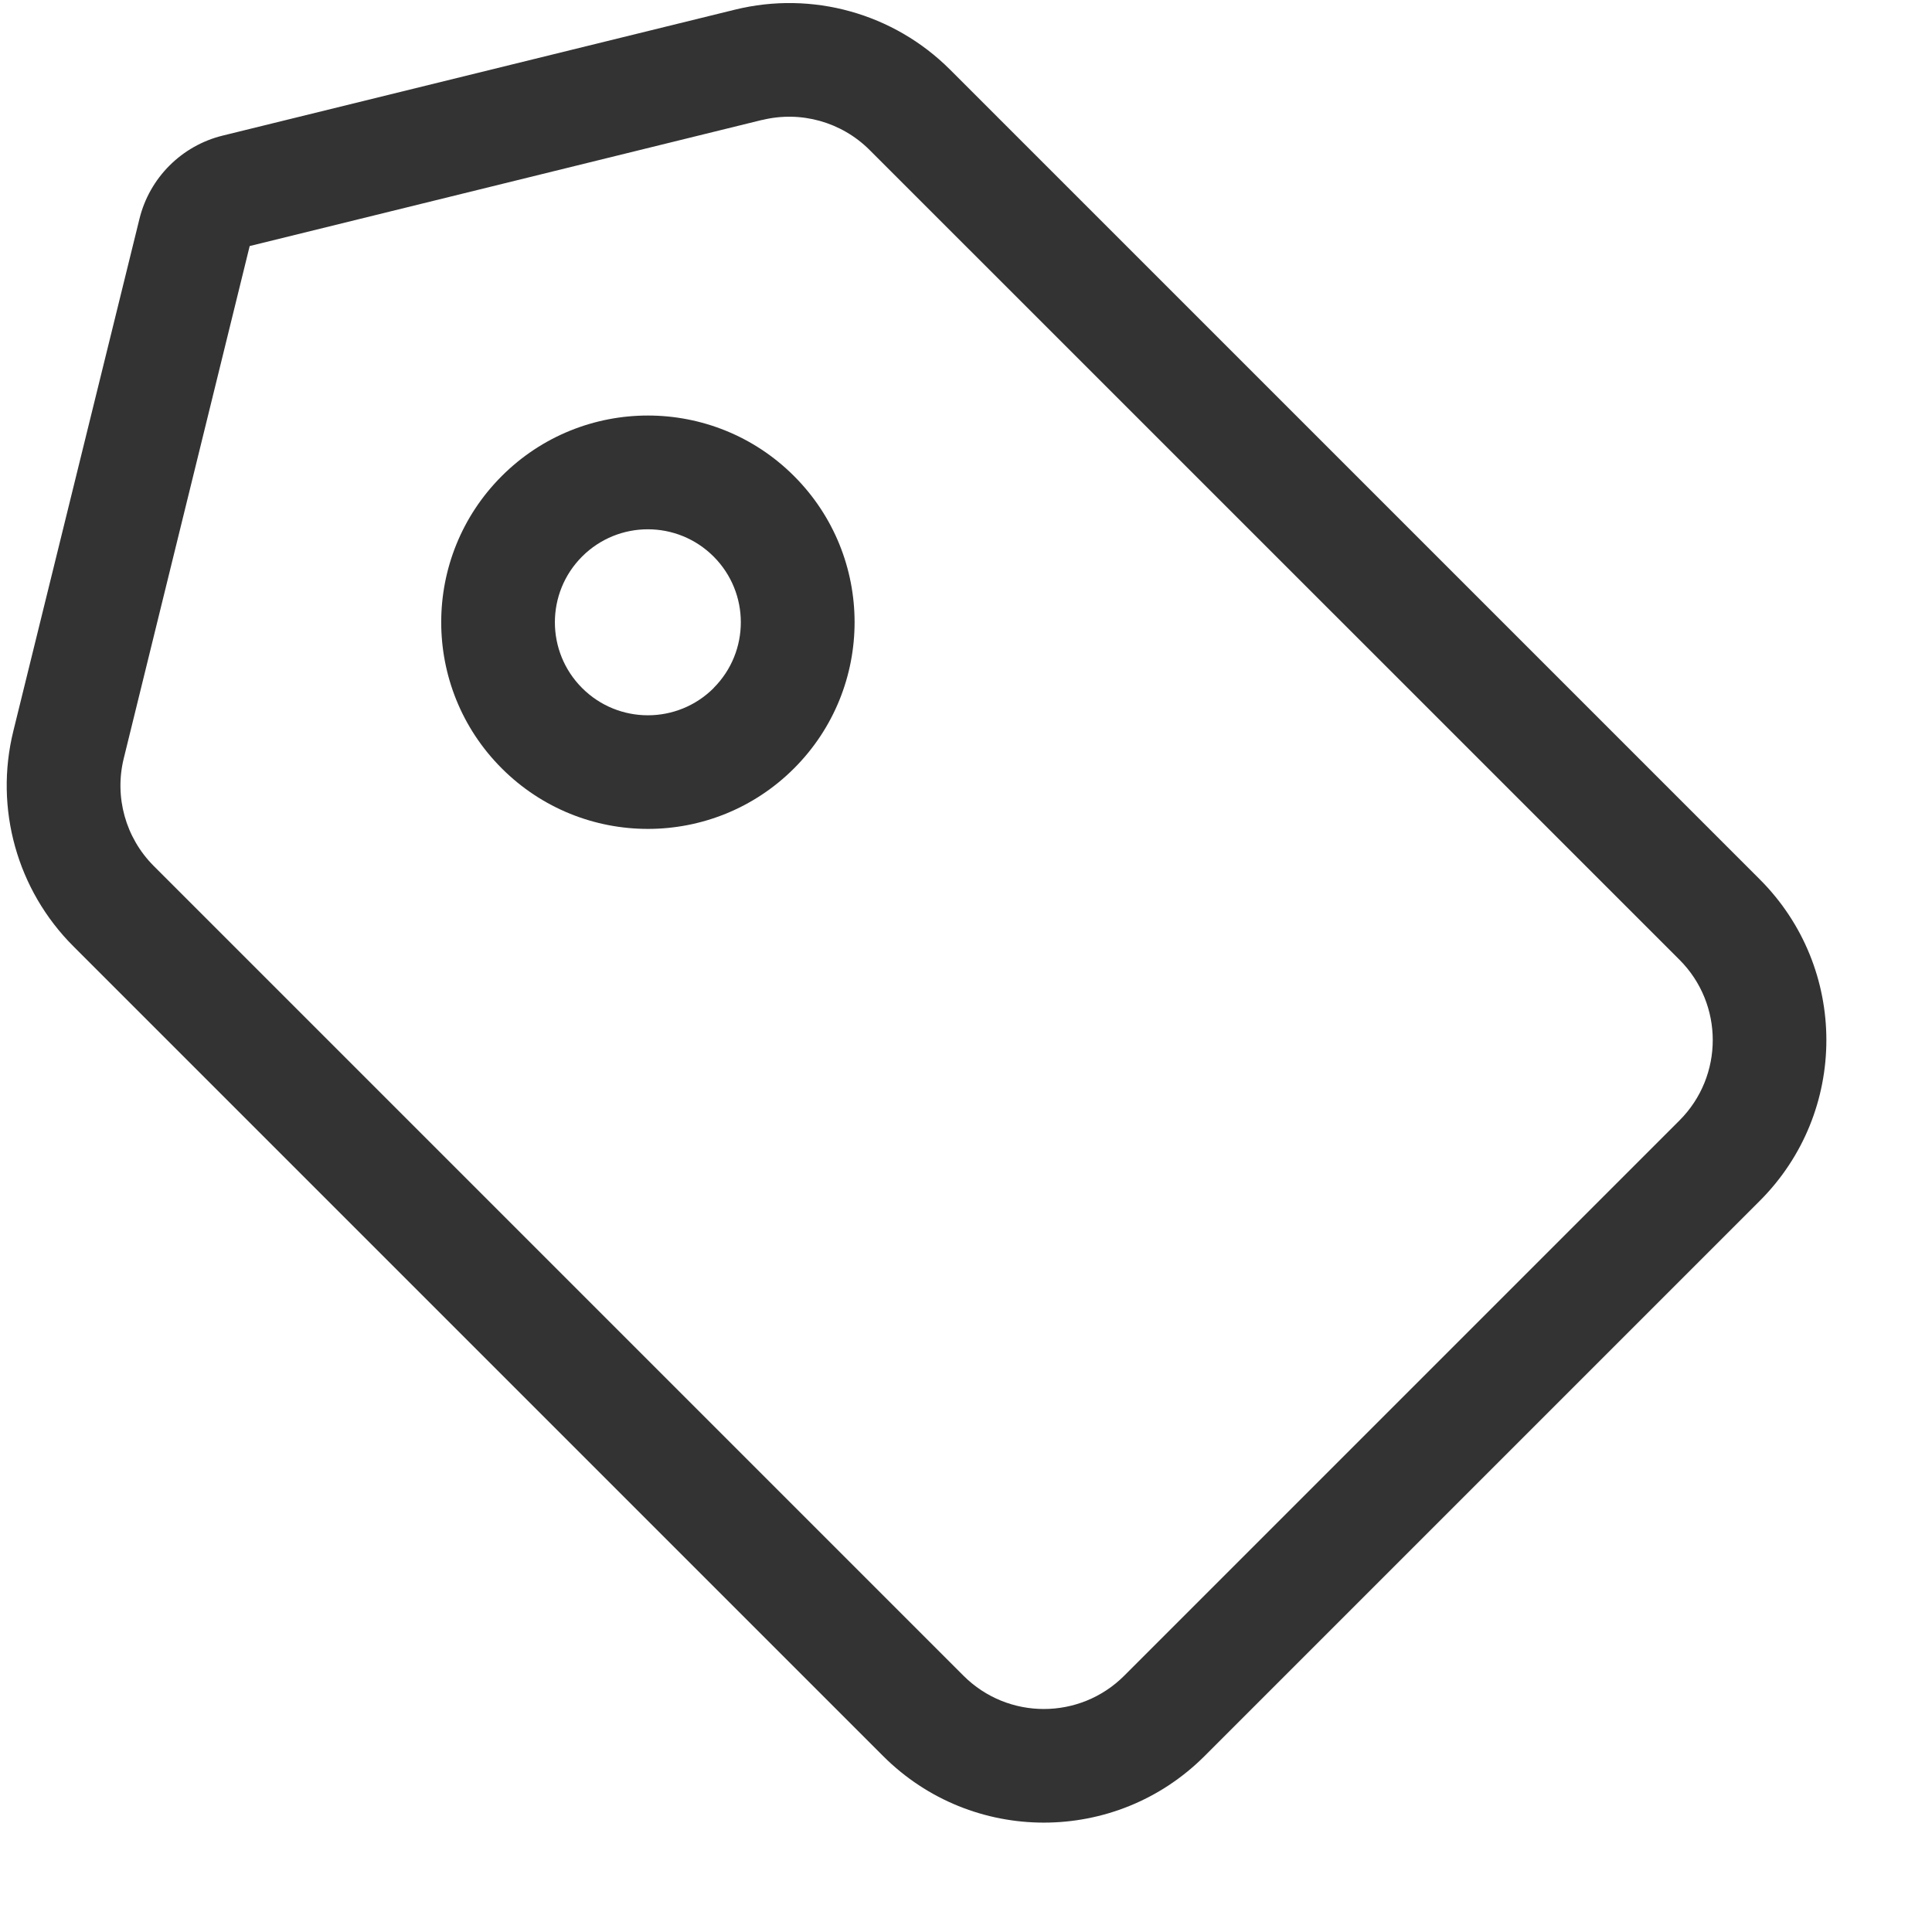
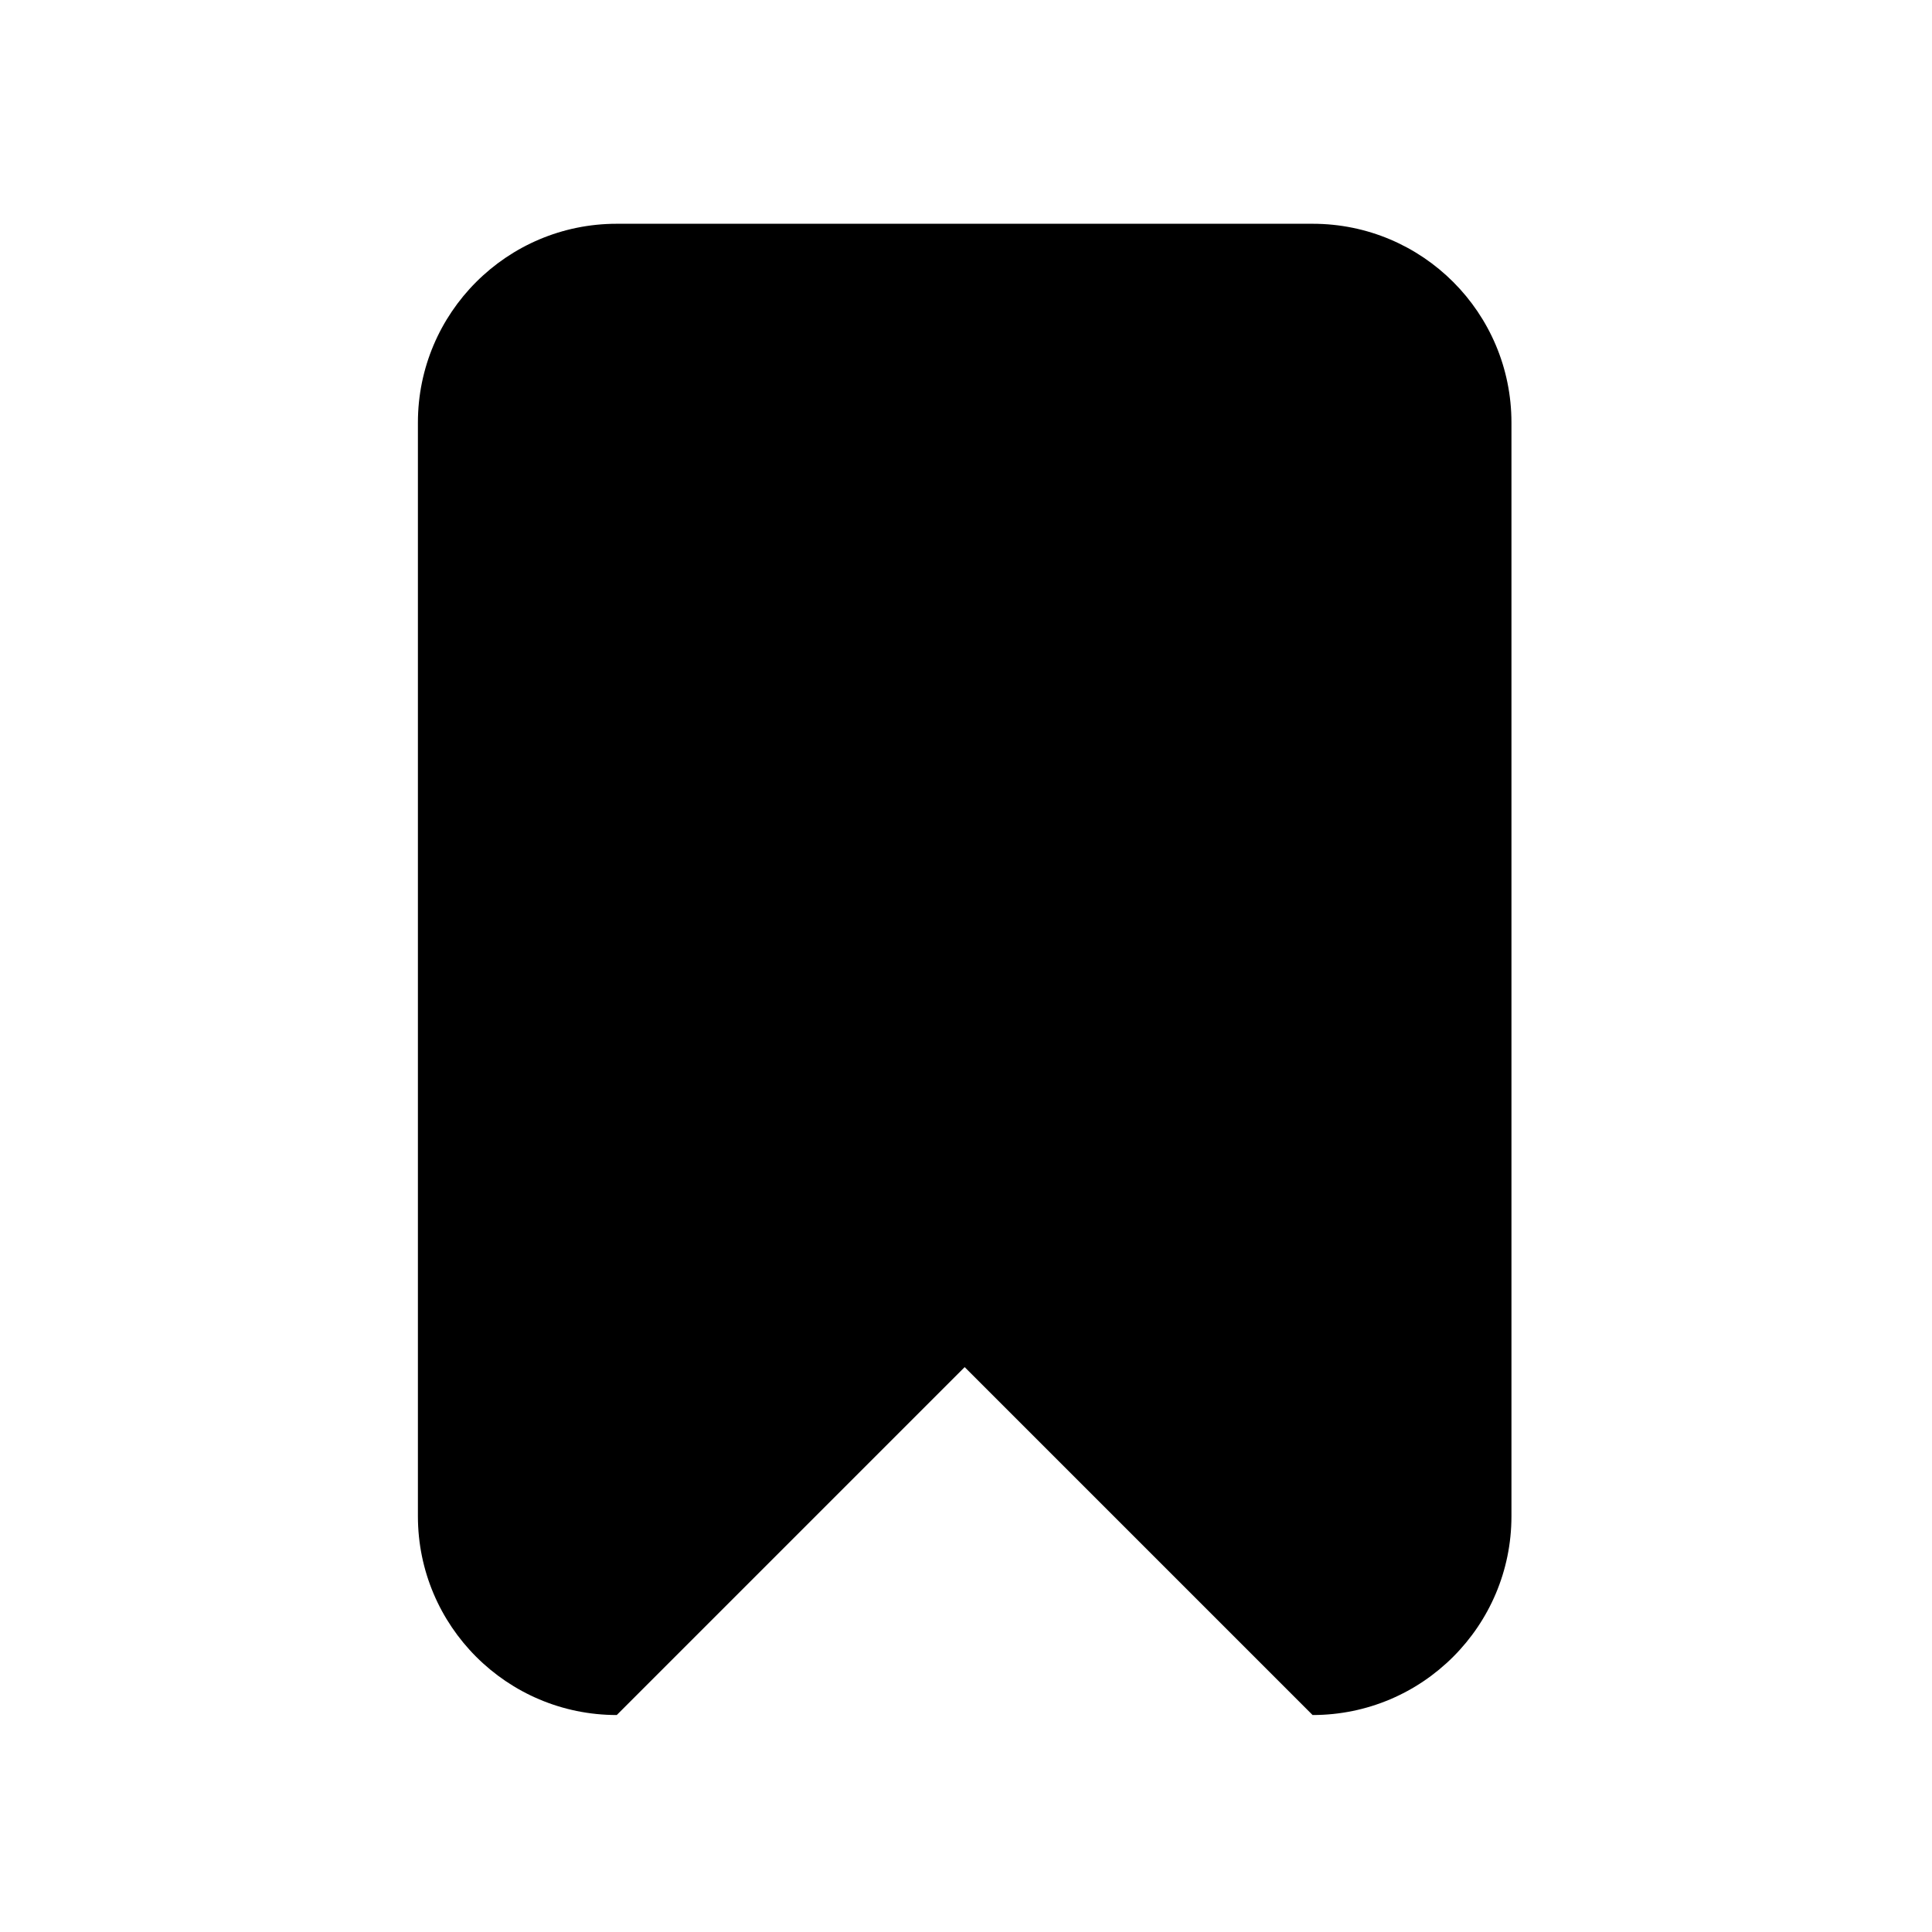
- <svg xmlns="http://www.w3.org/2000/svg" t="1645928958805" class="icon" viewBox="0 0 1024 1024" version="1.1" p-id="4844" width="200" height="200">
+ <svg xmlns="http://www.w3.org/2000/svg" t="1645936390157" class="icon" viewBox="0 0 1024 1024" version="1.1" p-id="13666" width="200" height="200">
  <defs>
    <style type="text/css" />
  </defs>
-   <path d="M403.938 63.608a60.235 60.235 0 0 1 56.983 15.902l429.237 429.176a60.235 60.235 0 0 1 0 85.173l-294.31 294.31a60.235 60.235 0 0 1-85.173 0L81.438 458.933a60.235 60.235 0 0 1-15.842-56.983l66.741-271.541 271.661-66.861zM389.542 5.12L118.061 71.861a60.235 60.235 0 0 0-44.152 44.152L7.048 387.554a120.471 120.471 0 0 0 31.804 113.965l429.237 429.237a120.471 120.471 0 0 0 170.345 0l294.31-294.31a120.471 120.471 0 0 0 0-170.345L503.507 36.864A120.471 120.471 0 0 0 389.542 5.12z" fill="#333333" p-id="4845" />
-   <path d="M378.278 364.664a49.272 49.272 0 1 1-69.752-69.692 49.272 49.272 0 0 1 69.692 69.692z m42.586 42.586a109.508 109.508 0 1 0-154.925-154.925 109.508 109.508 0 0 0 154.925 154.925z" fill="#333333" p-id="4846" />
+   <path d="M695.7 118.6H326.9c-58.2 0-105.4 47.2-105.4 105.4v579.6c0 58.2 47.2 105.4 105.4 105.4l184.4-184.4L695.7 909c58.2 0 105.4-47.2 105.4-105.4V224c0-58.2-47.1-105.4-105.4-105.4z" p-id="13667" />
</svg>
